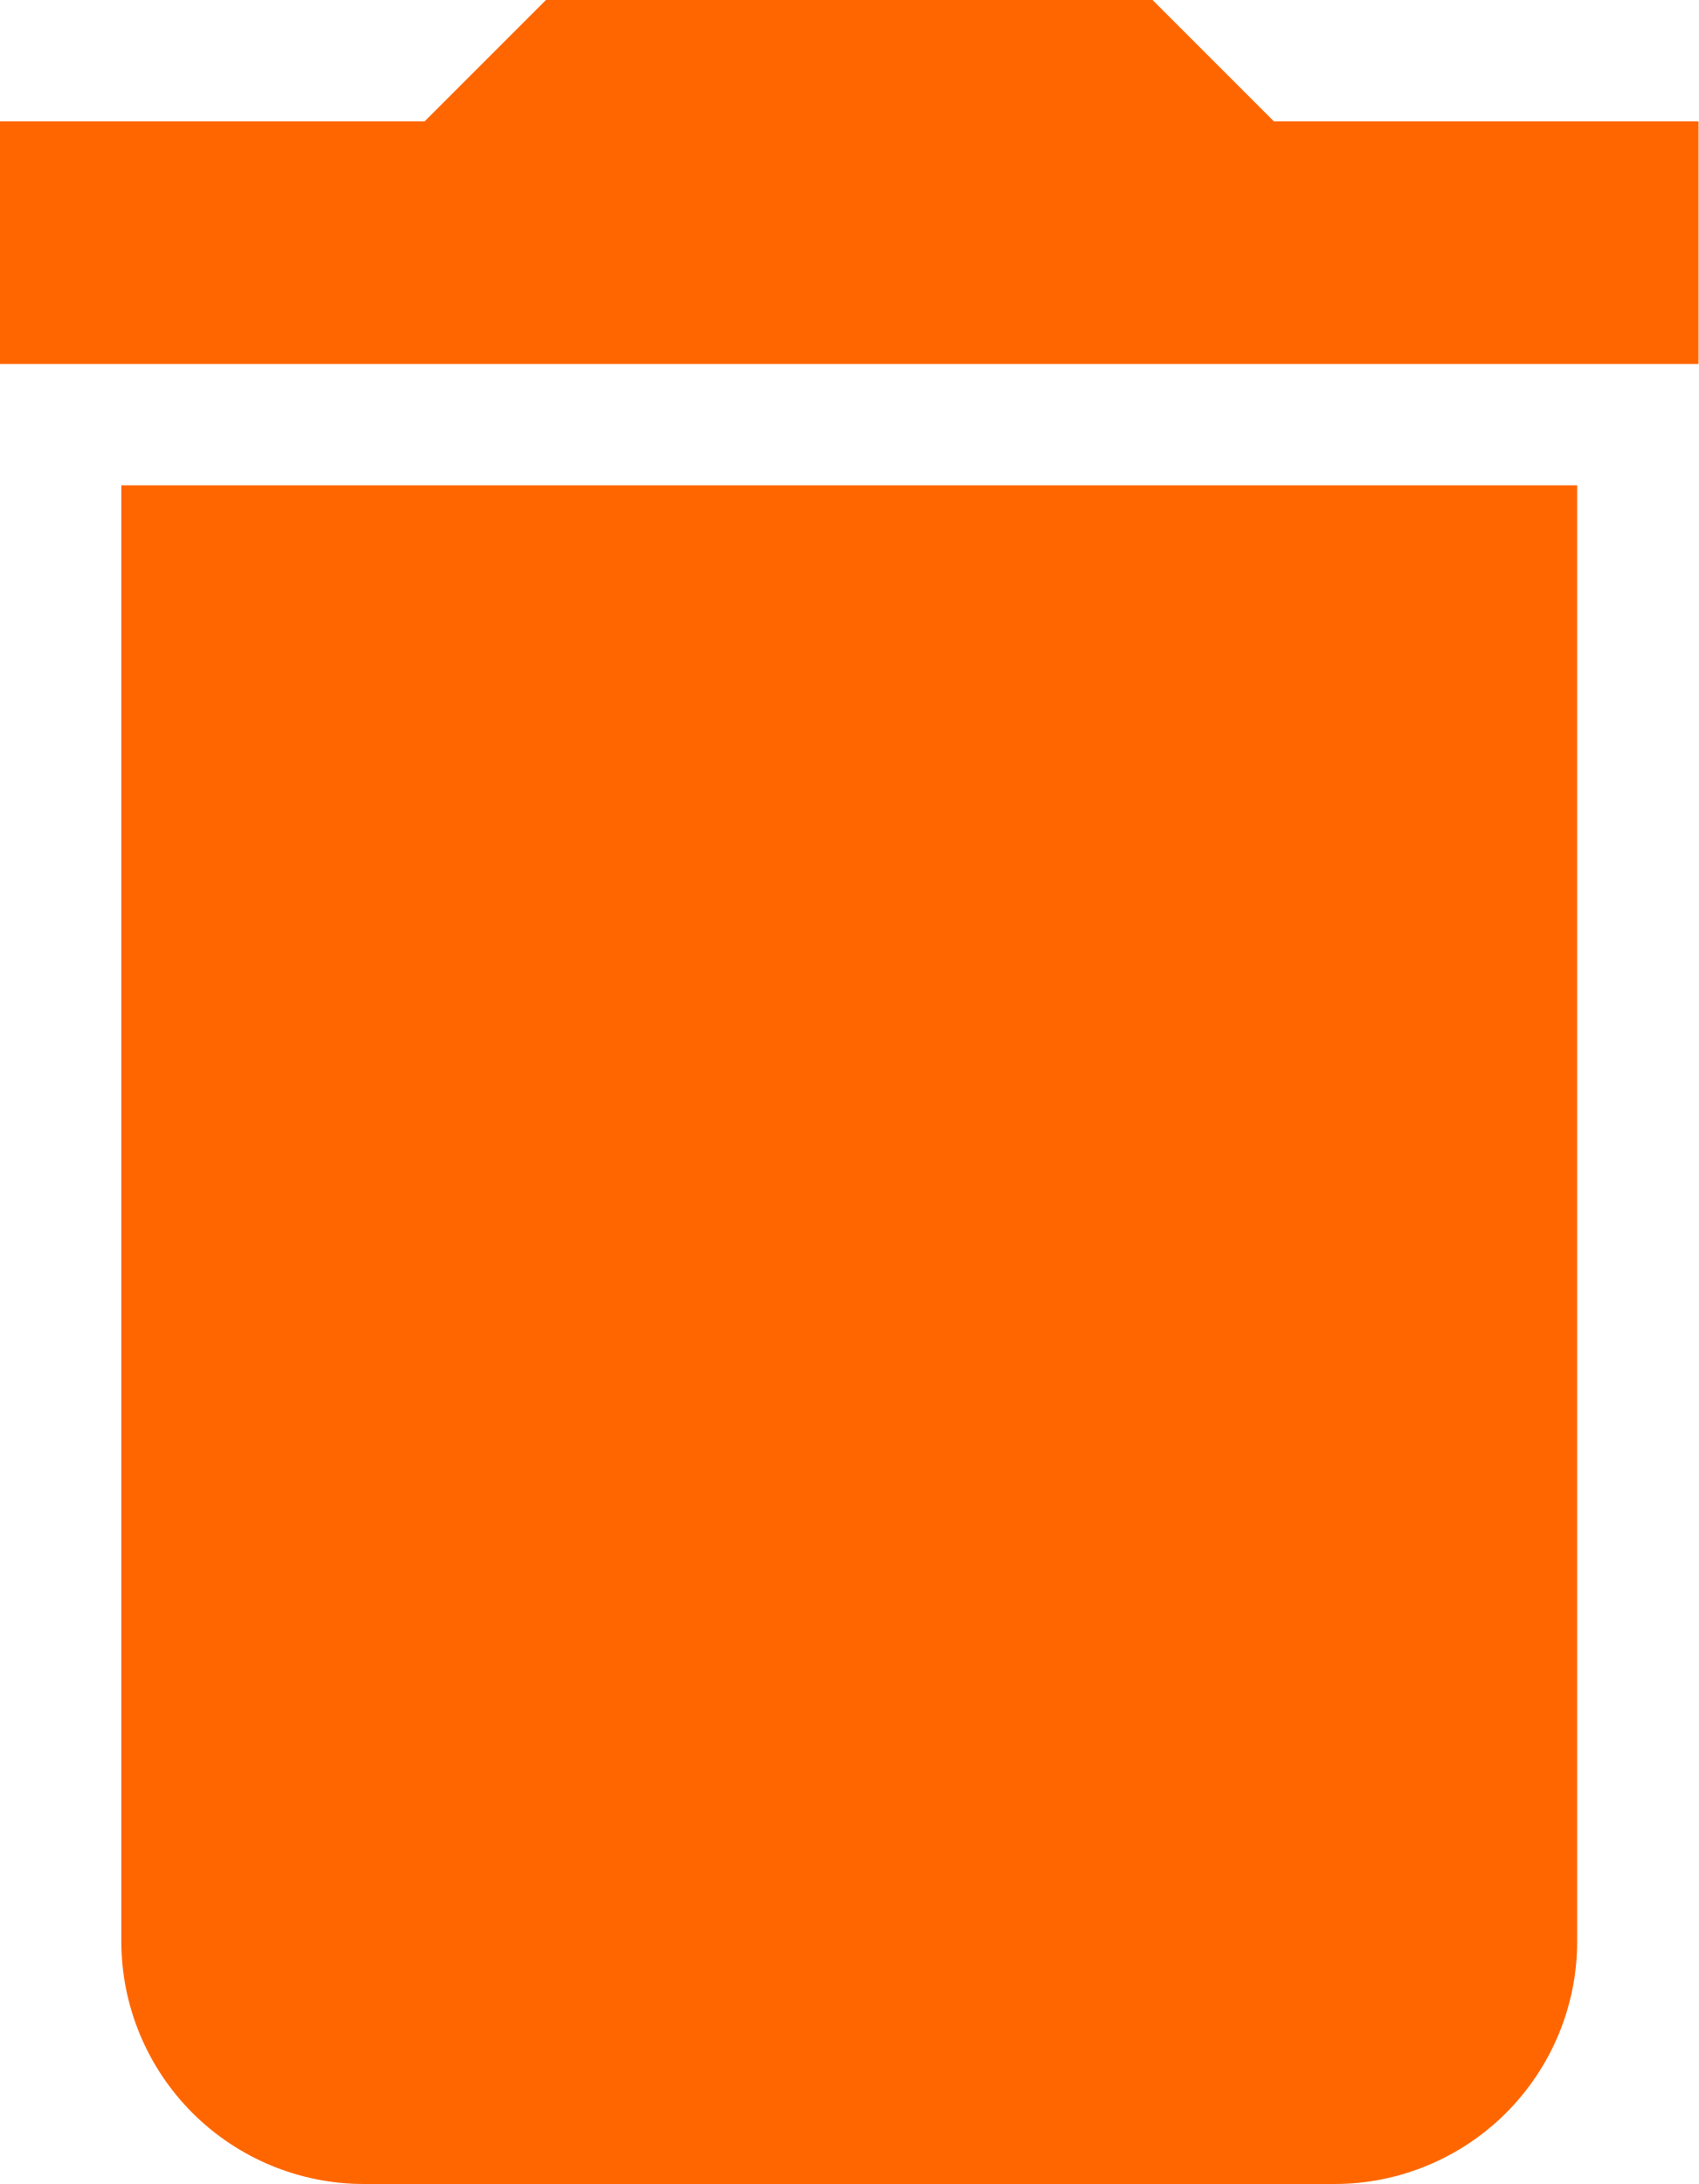
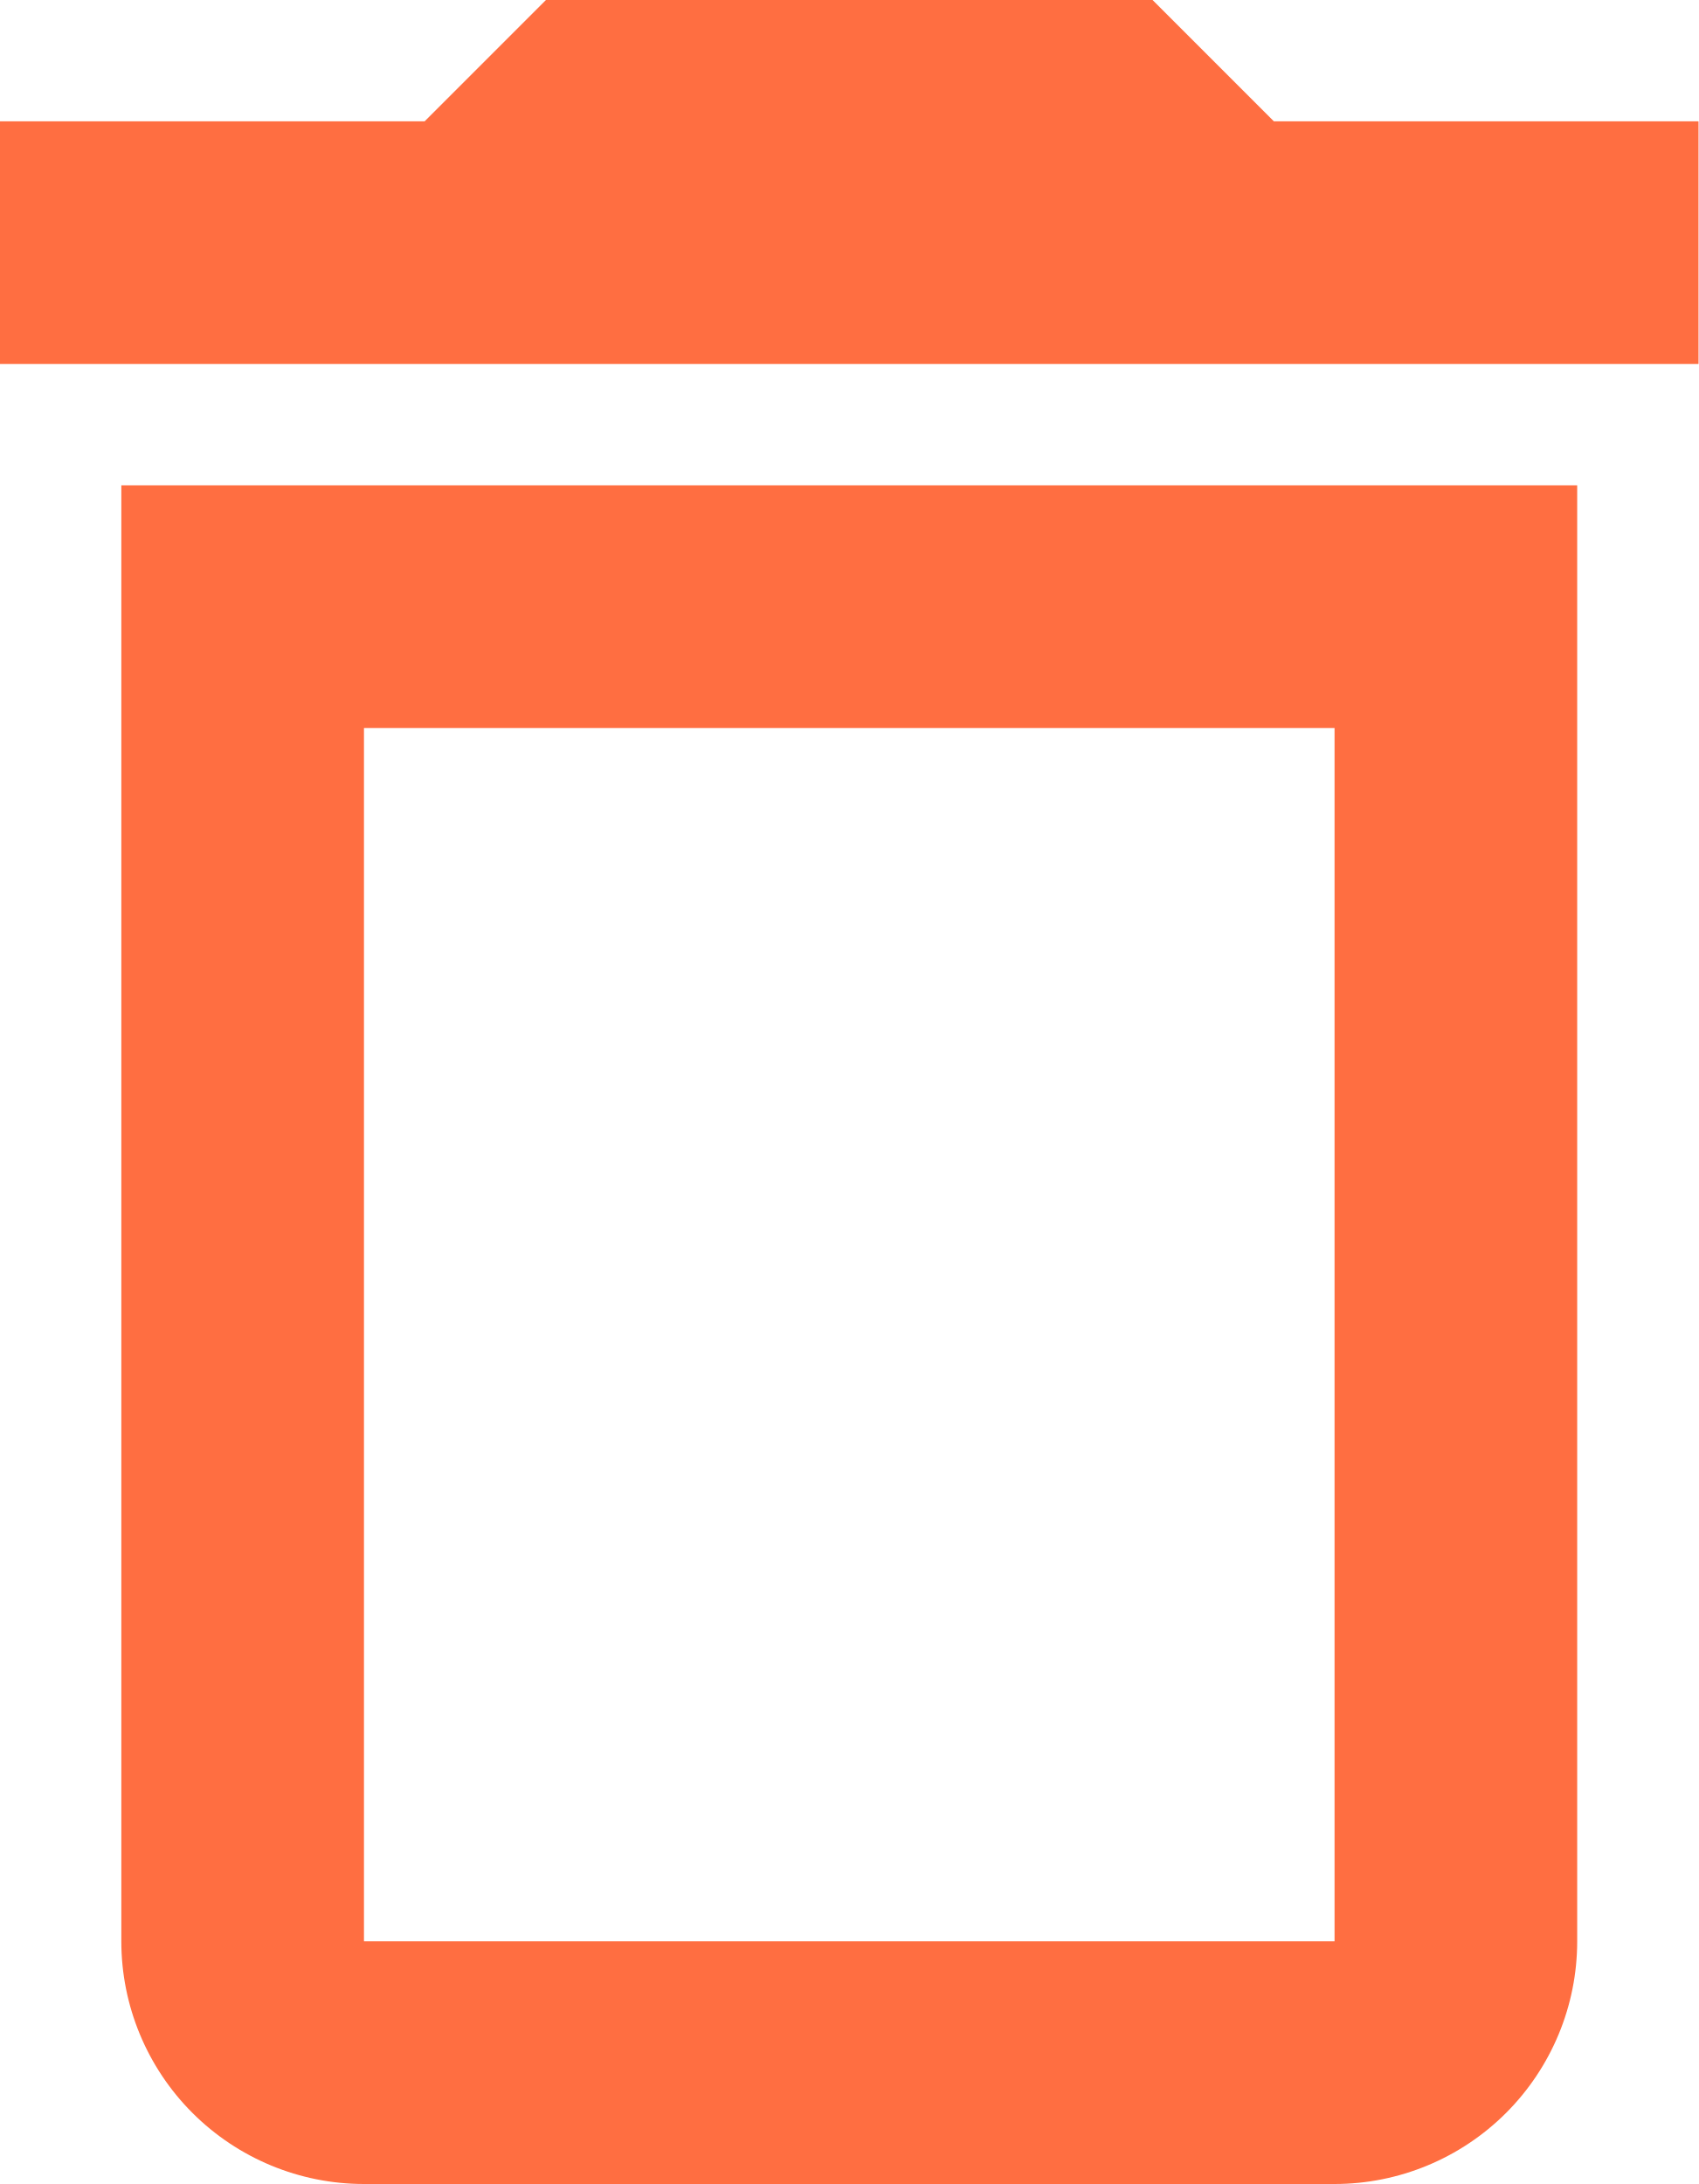
<svg xmlns="http://www.w3.org/2000/svg" width="14" height="18" viewBox="0 0 14 18" fill="none">
-   <path d="M14 1H10.5L9.5 0H4.5L3.5 1H0V3H14M1 16C1 16.53 1.211 17.039 1.586 17.414C1.961 17.789 2.47 18 3 18H11C11.53 18 12.039 17.789 12.414 17.414C12.789 17.039 13 16.53 13 16V4H1V16Z" fill="#FF6600" />
+   <path d="M1 16C1 16.53 1.211 17.039 1.586 17.414C1.961 17.789 2.47 18 3 18H11C11.53 18 12.039 17.789 12.414 17.414C12.789 17.039 13 16.53 13 16V4H1V16ZM3 6H11V16H3V6ZM10.5 1L9.5 0H4.5L3.5 1H0V3H14V1H10.5Z" fill="#FF6E41" />
</svg>
